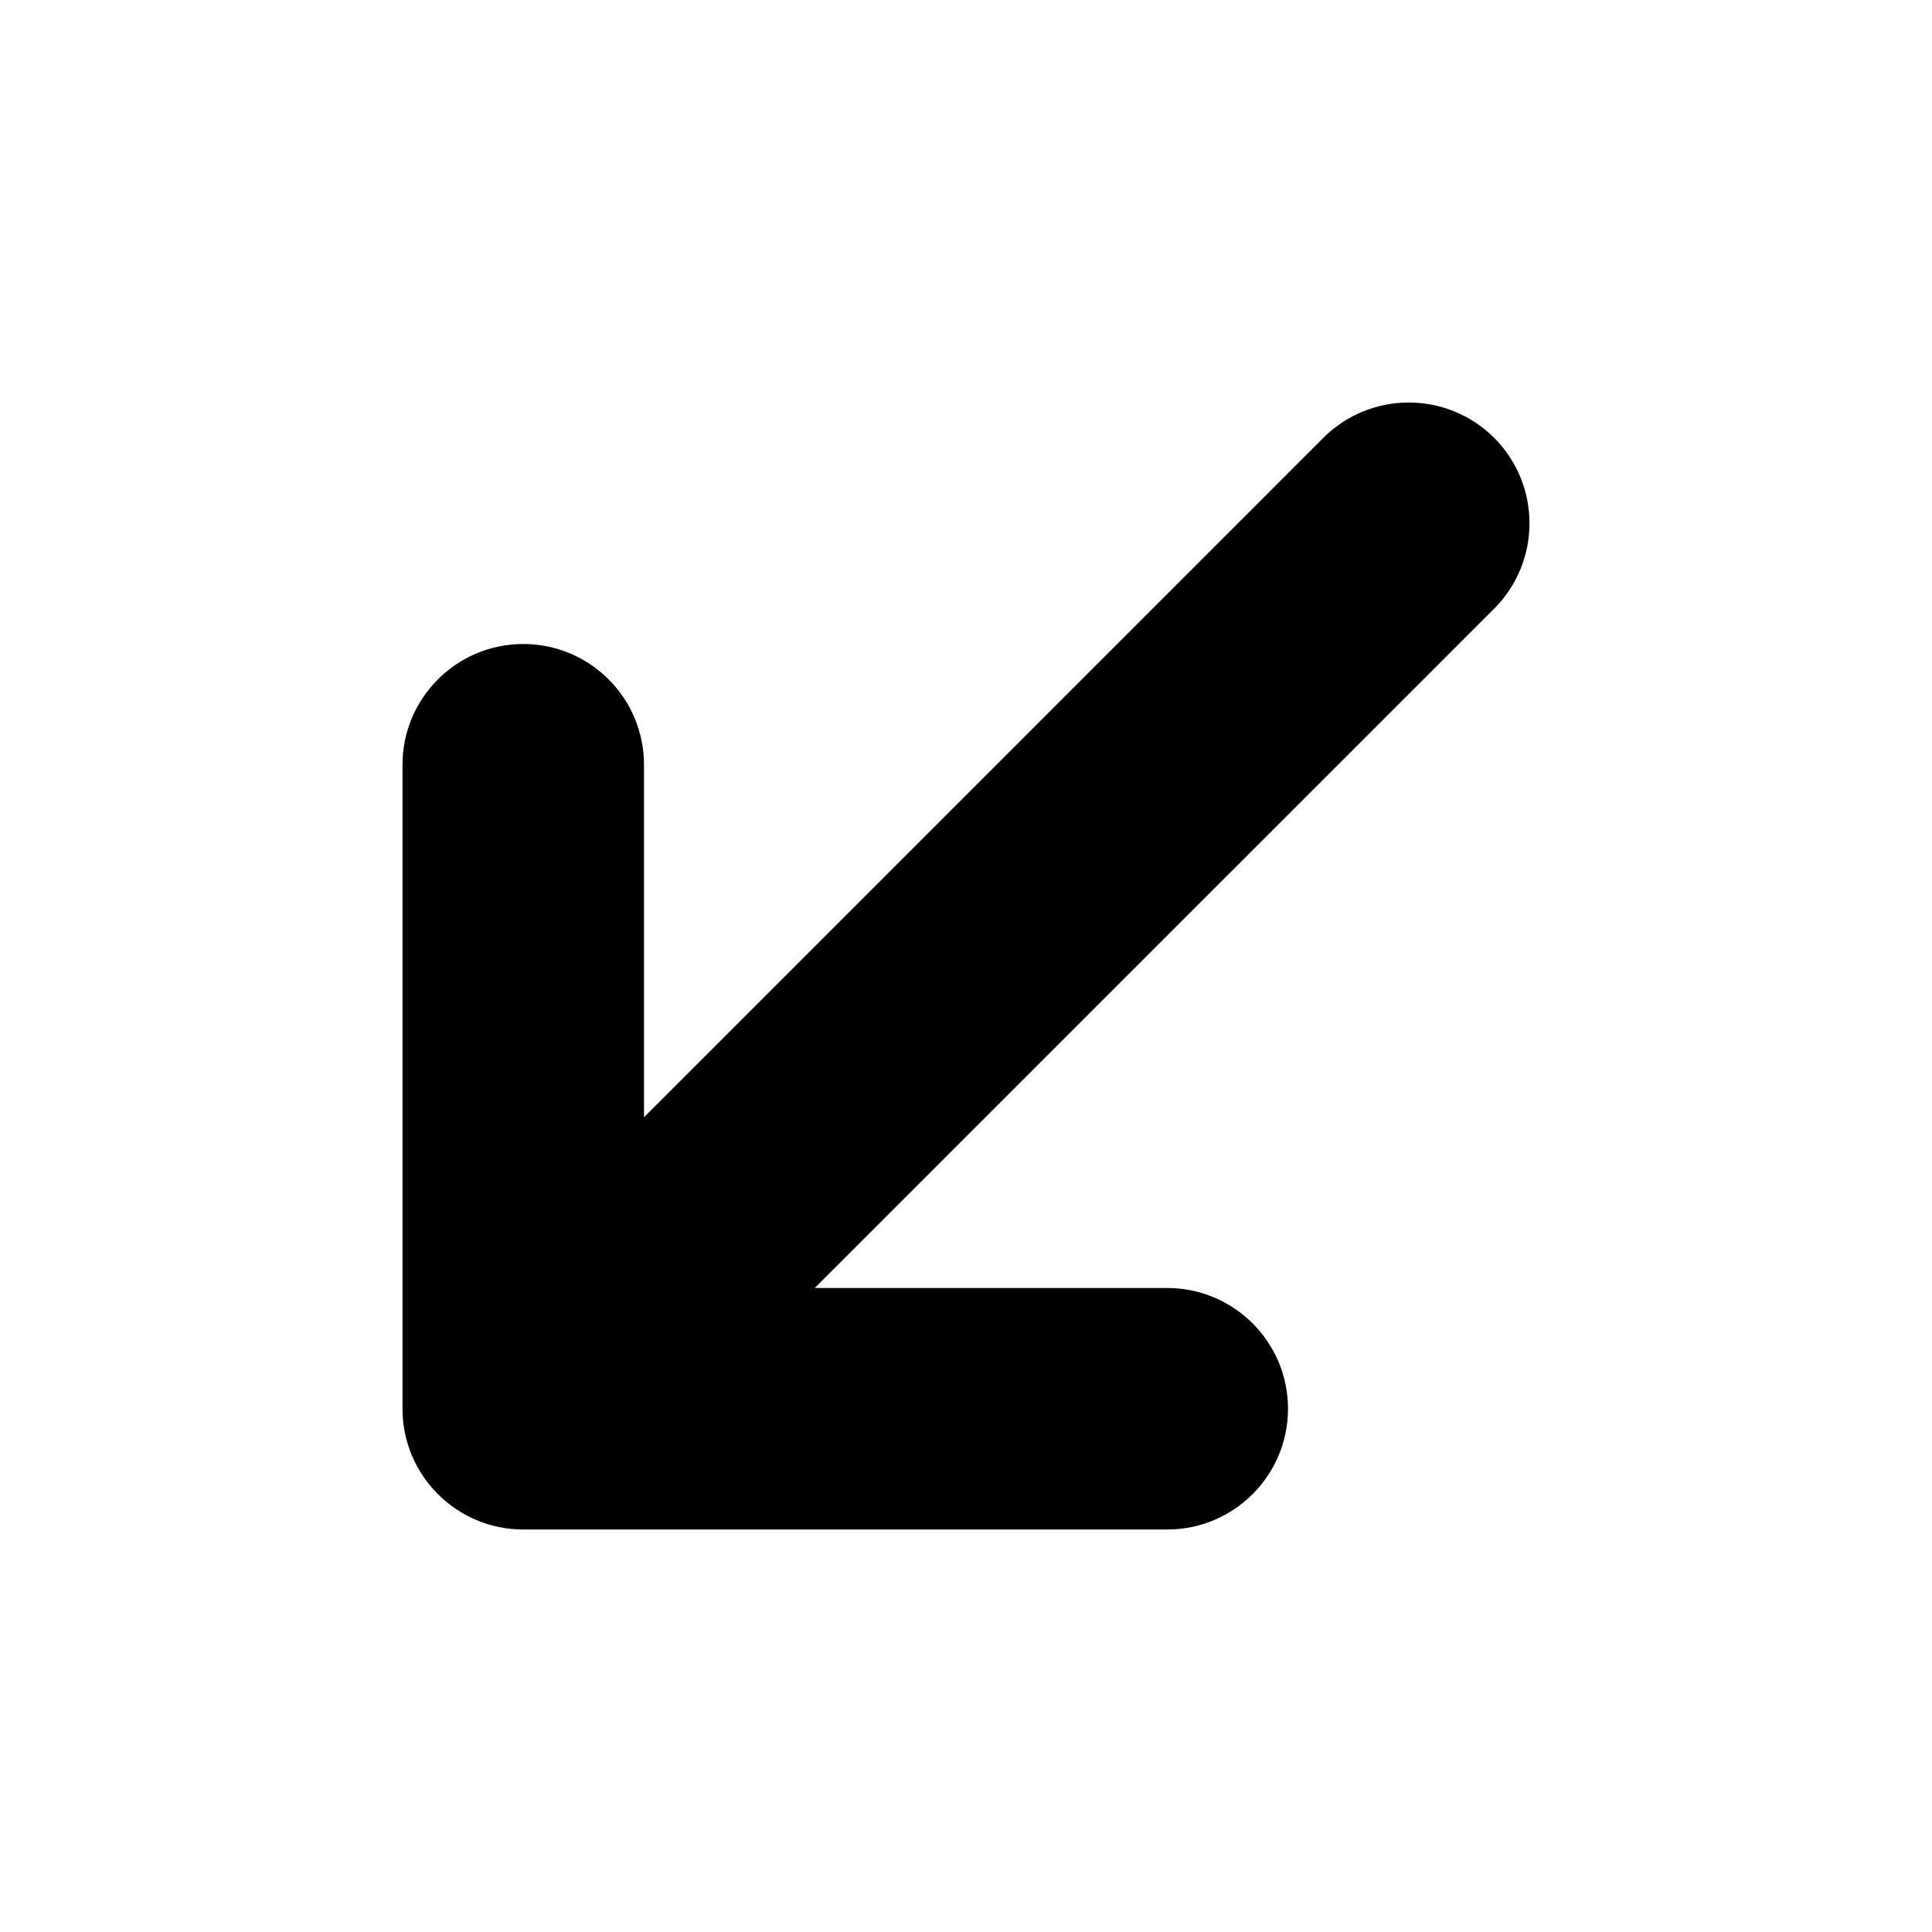
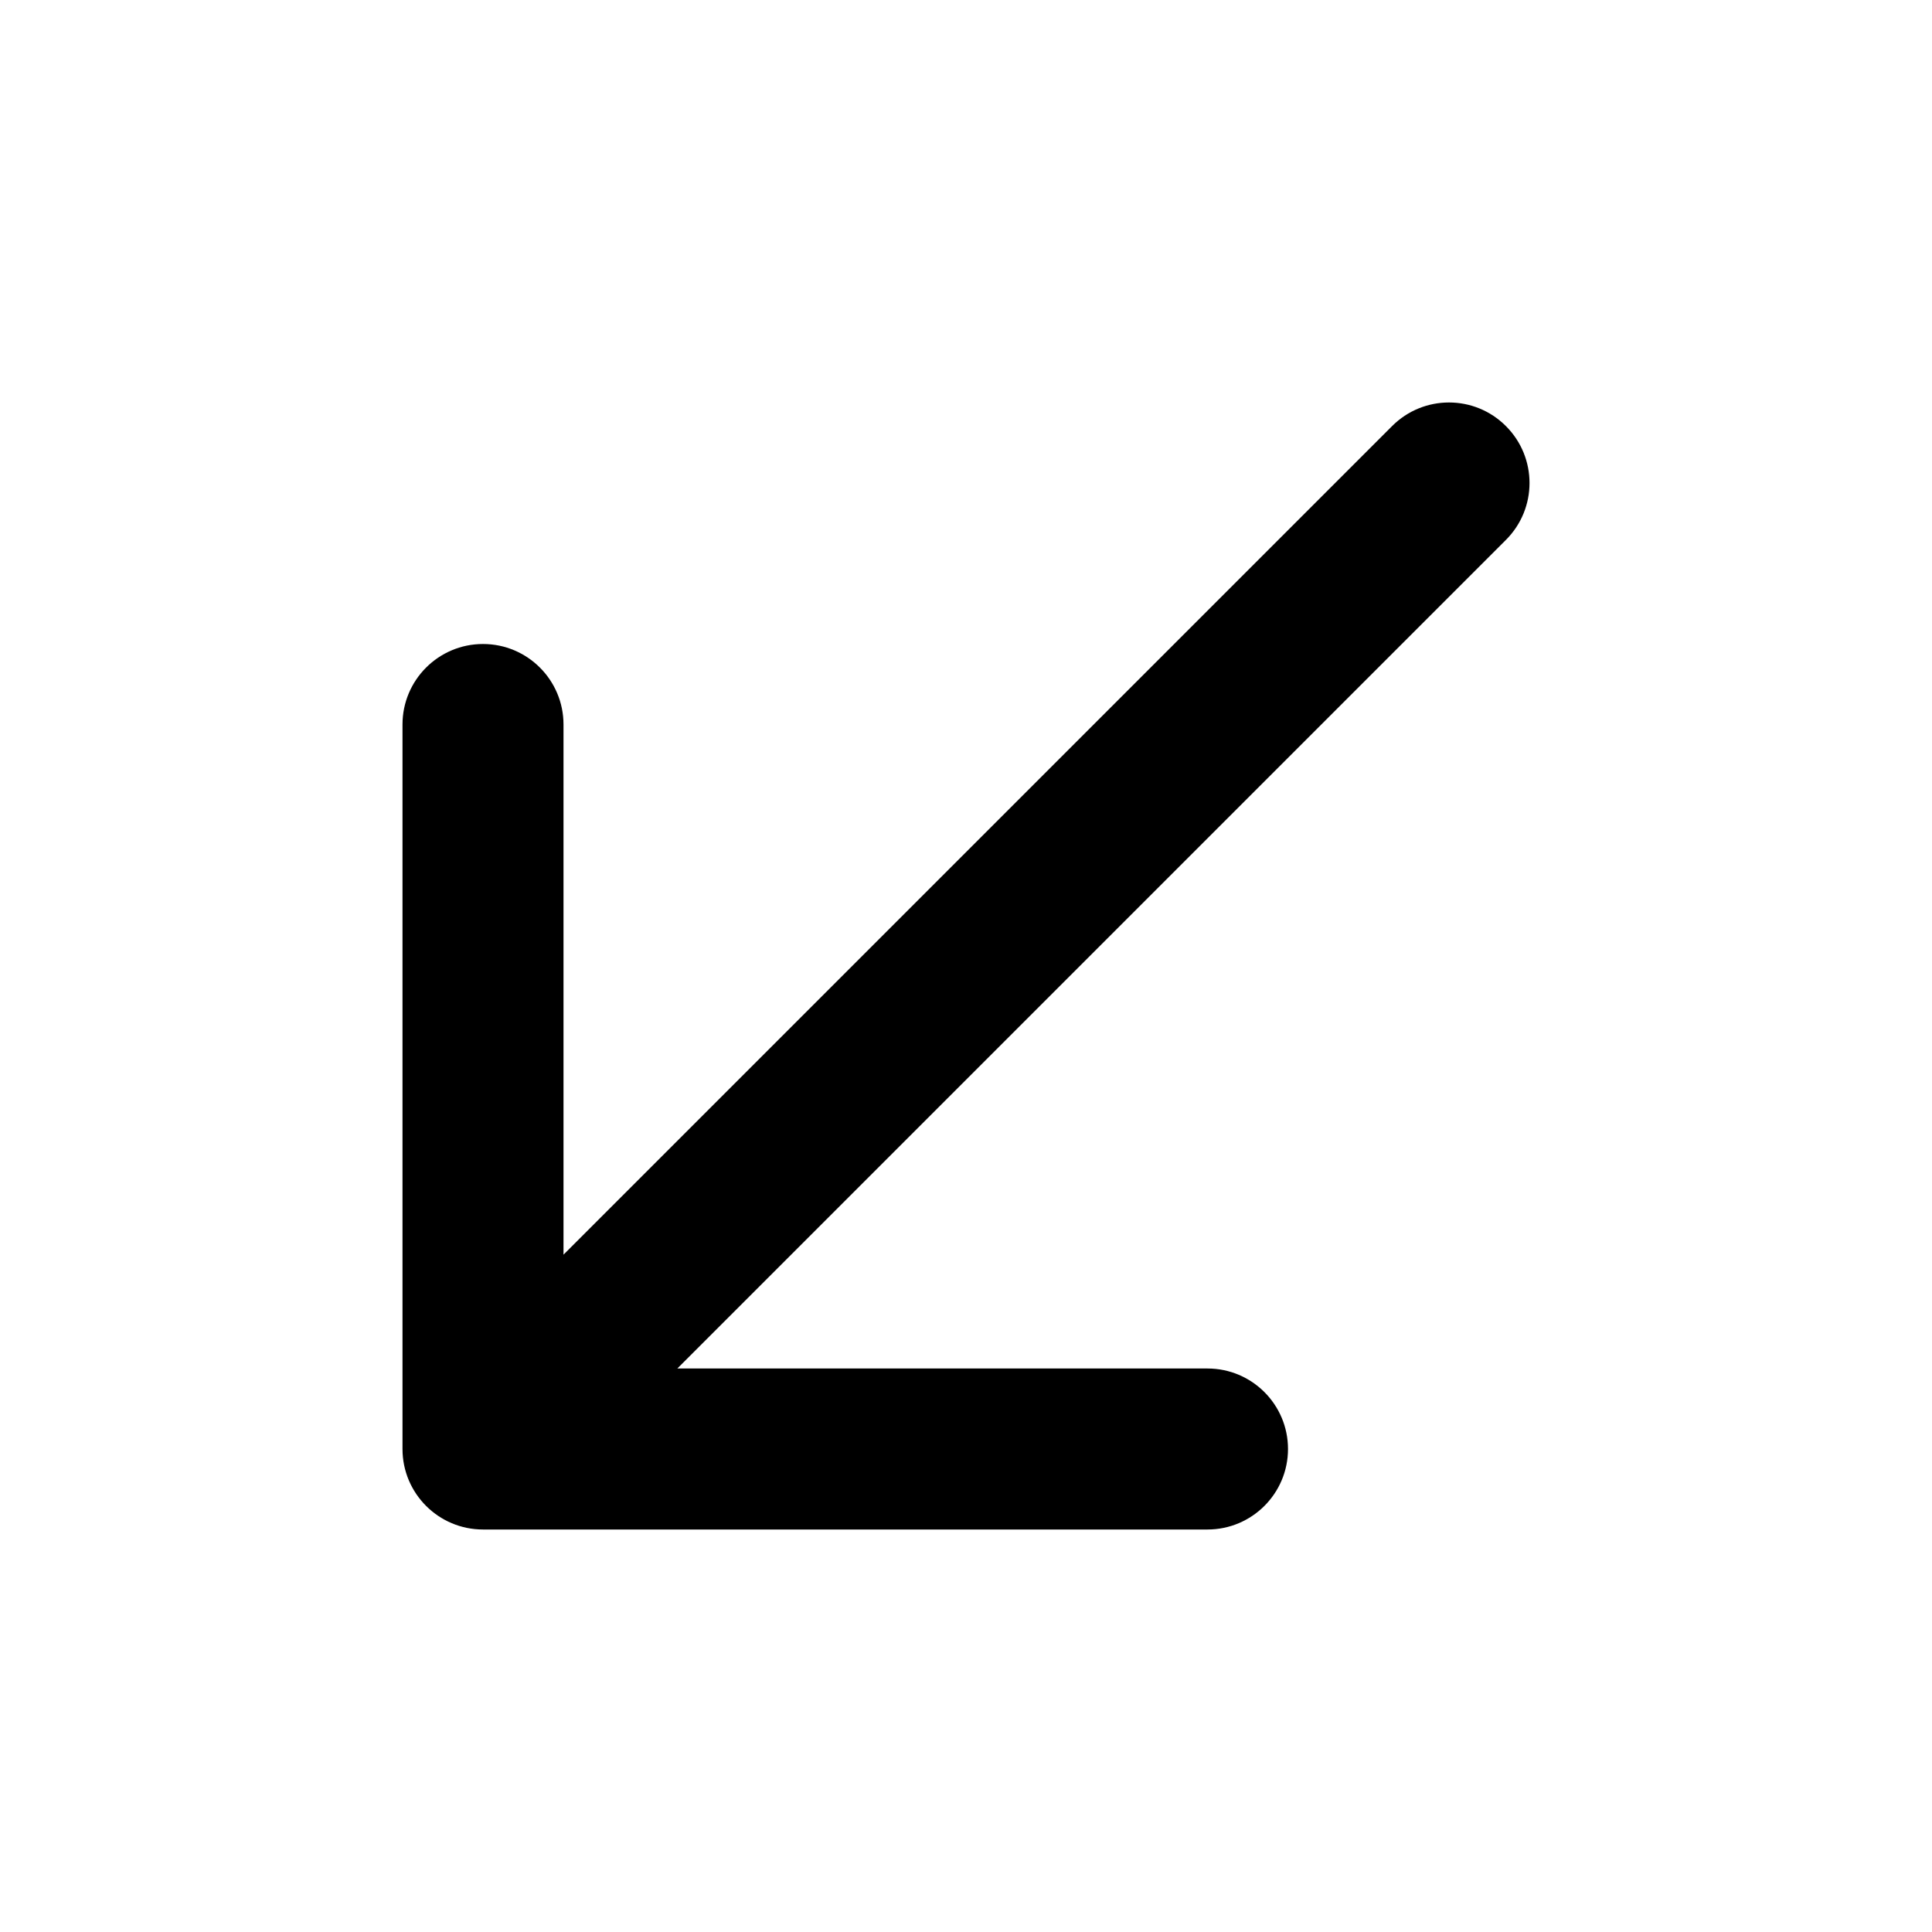
<svg xmlns="http://www.w3.org/2000/svg" viewBox="0 0 24 24" fill="none">
-   <path d="M18.561 5.439C17.975 4.854 17.025 4.854 16.439 5.439L8 13.879V9.5C8 8.672 7.328 8 6.5 8C5.672 8 5 8.672 5 9.5V17.5C5 18.328 5.672 19 6.5 19H14.5C15.328 19 16 18.328 16 17.5C16 16.672 15.328 16 14.5 16H10.121L18.561 7.561C19.146 6.975 19.146 6.025 18.561 5.439Z" fill="currentColor" fill-rule="evenodd" clip-rule="evenodd" />
+   <path d="M7 15.586L17.293 5.293C17.683 4.902 18.317 4.902 18.707 5.293C19.098 5.683 19.098 6.317 18.707 6.707L8.414 17H15C15.552 17 16 17.448 16 18C16 18.552 15.552 19 15 19H6C5.448 19 5 18.552 5 18V9C5 8.448 5.448 8 6 8C6.552 8 7 8.448 7 9V15.586Z" fill="currentColor" />
</svg>
